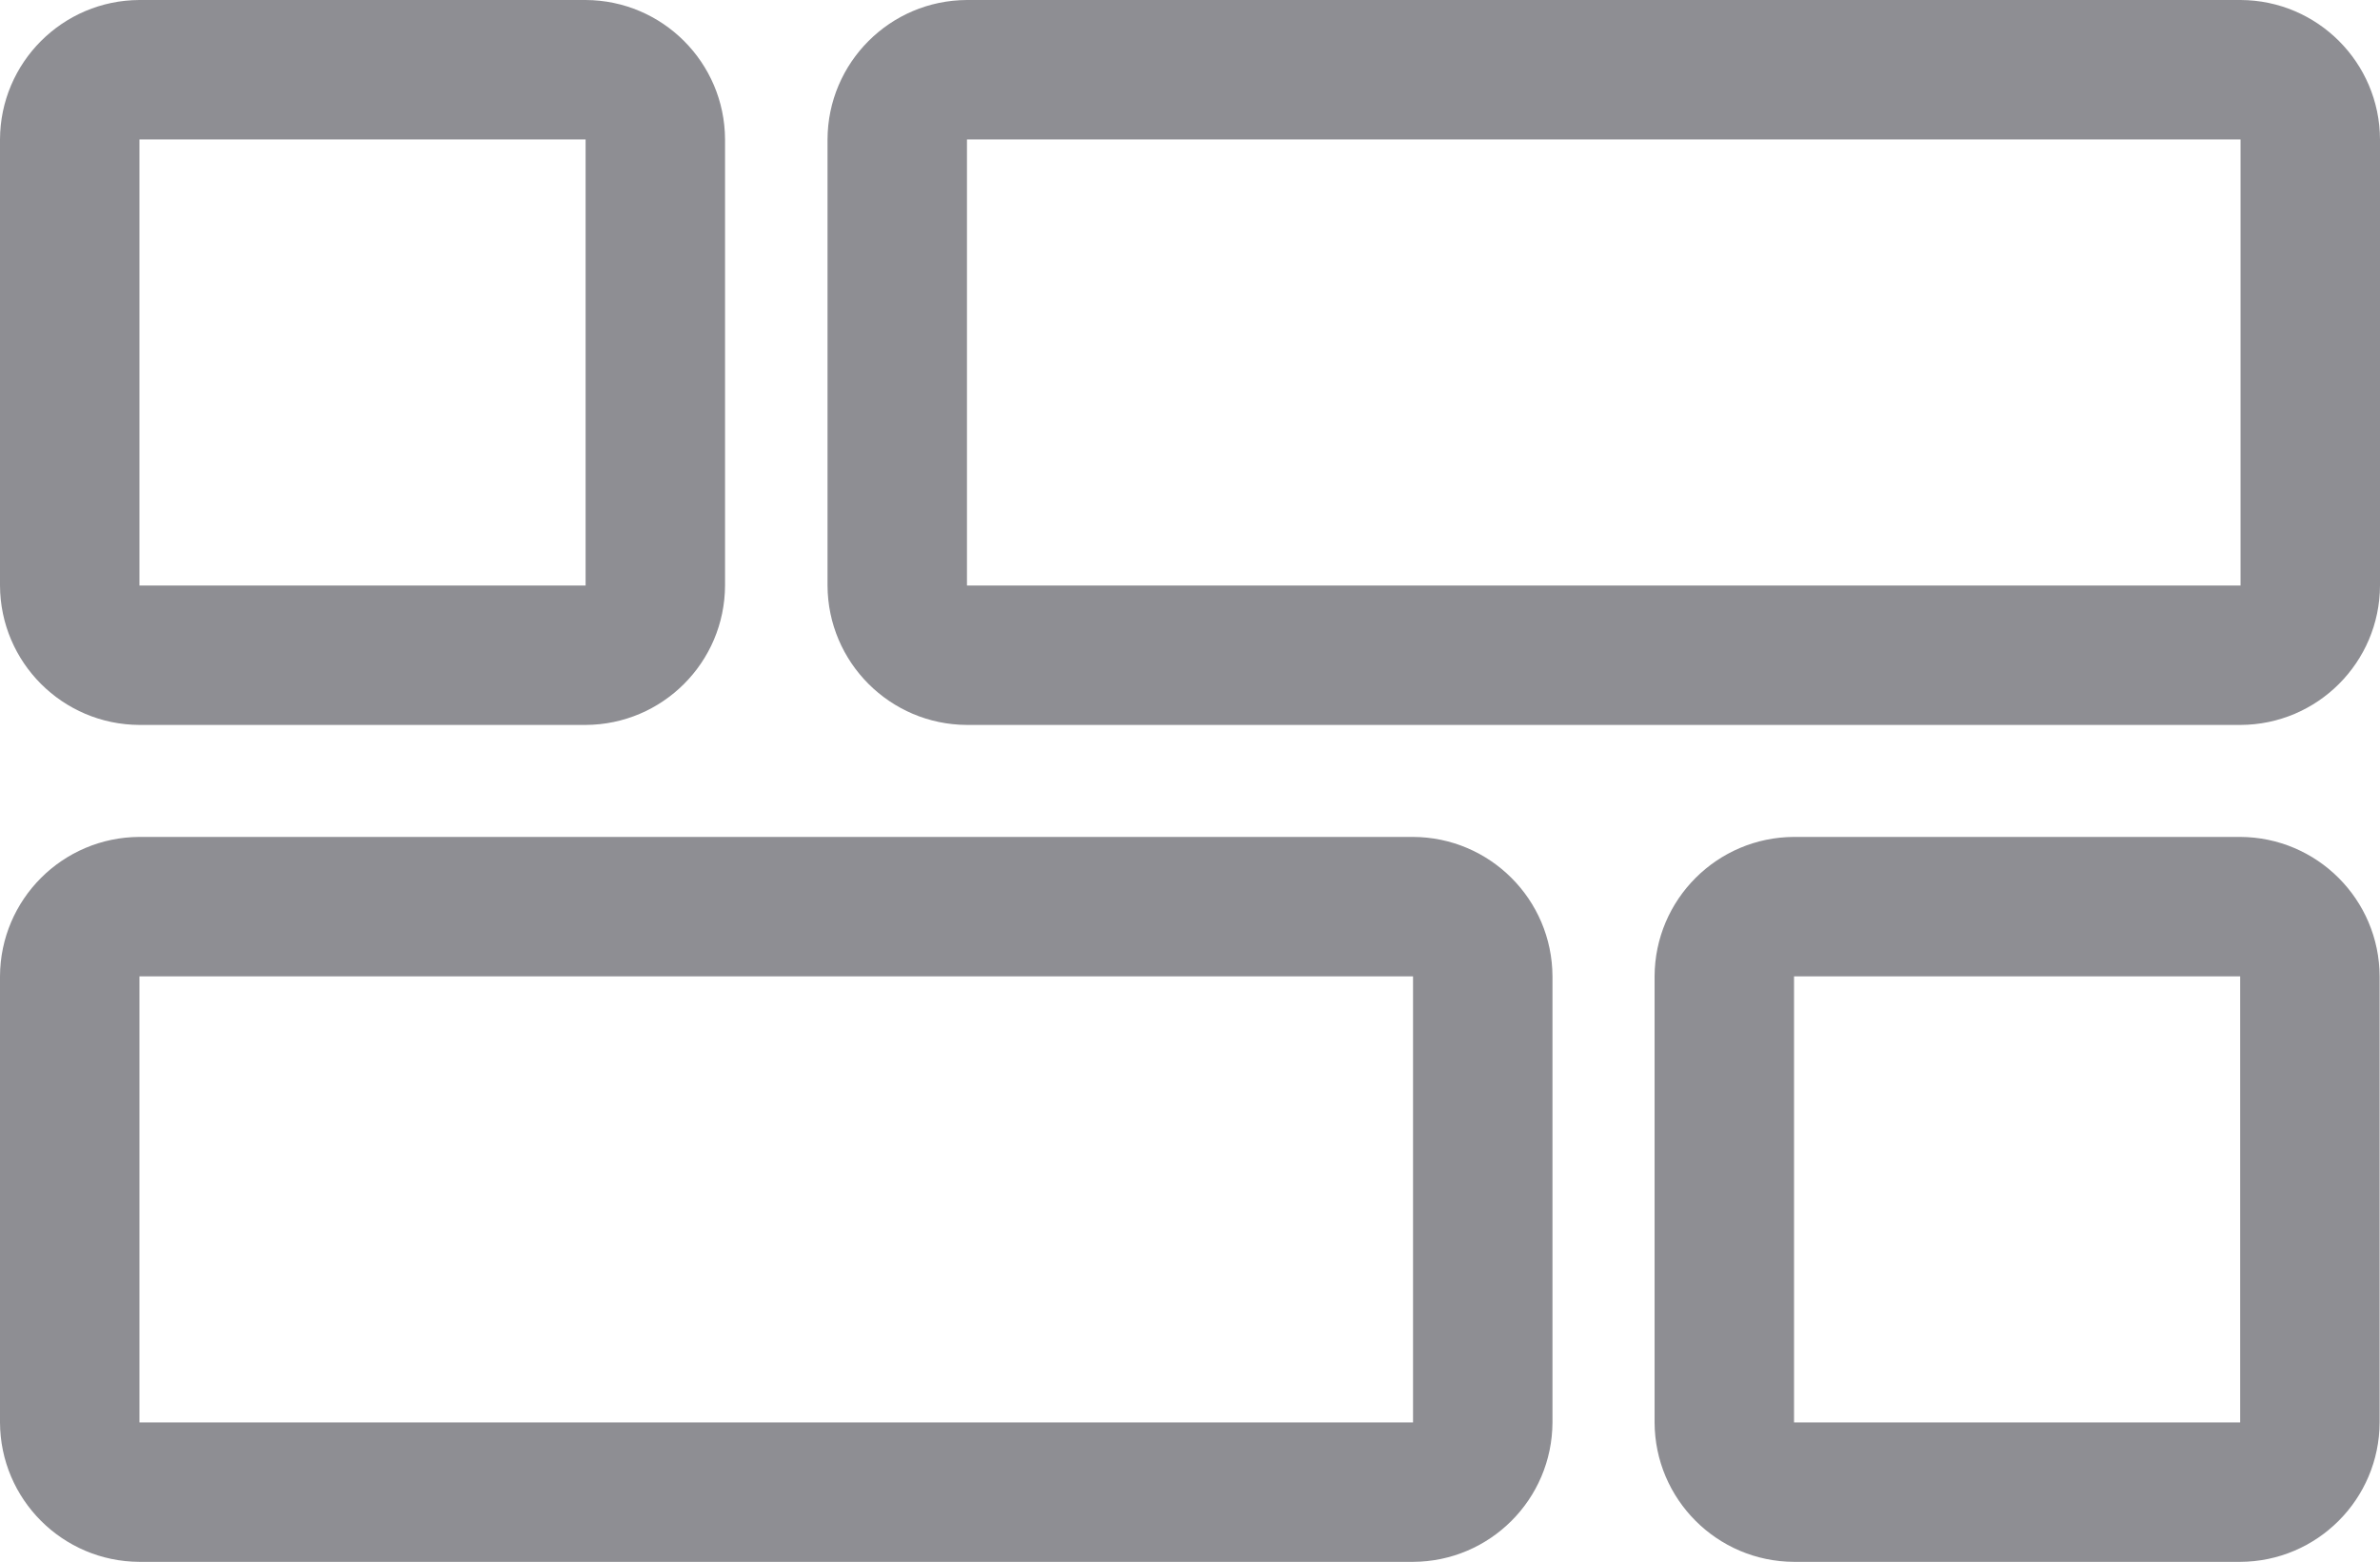
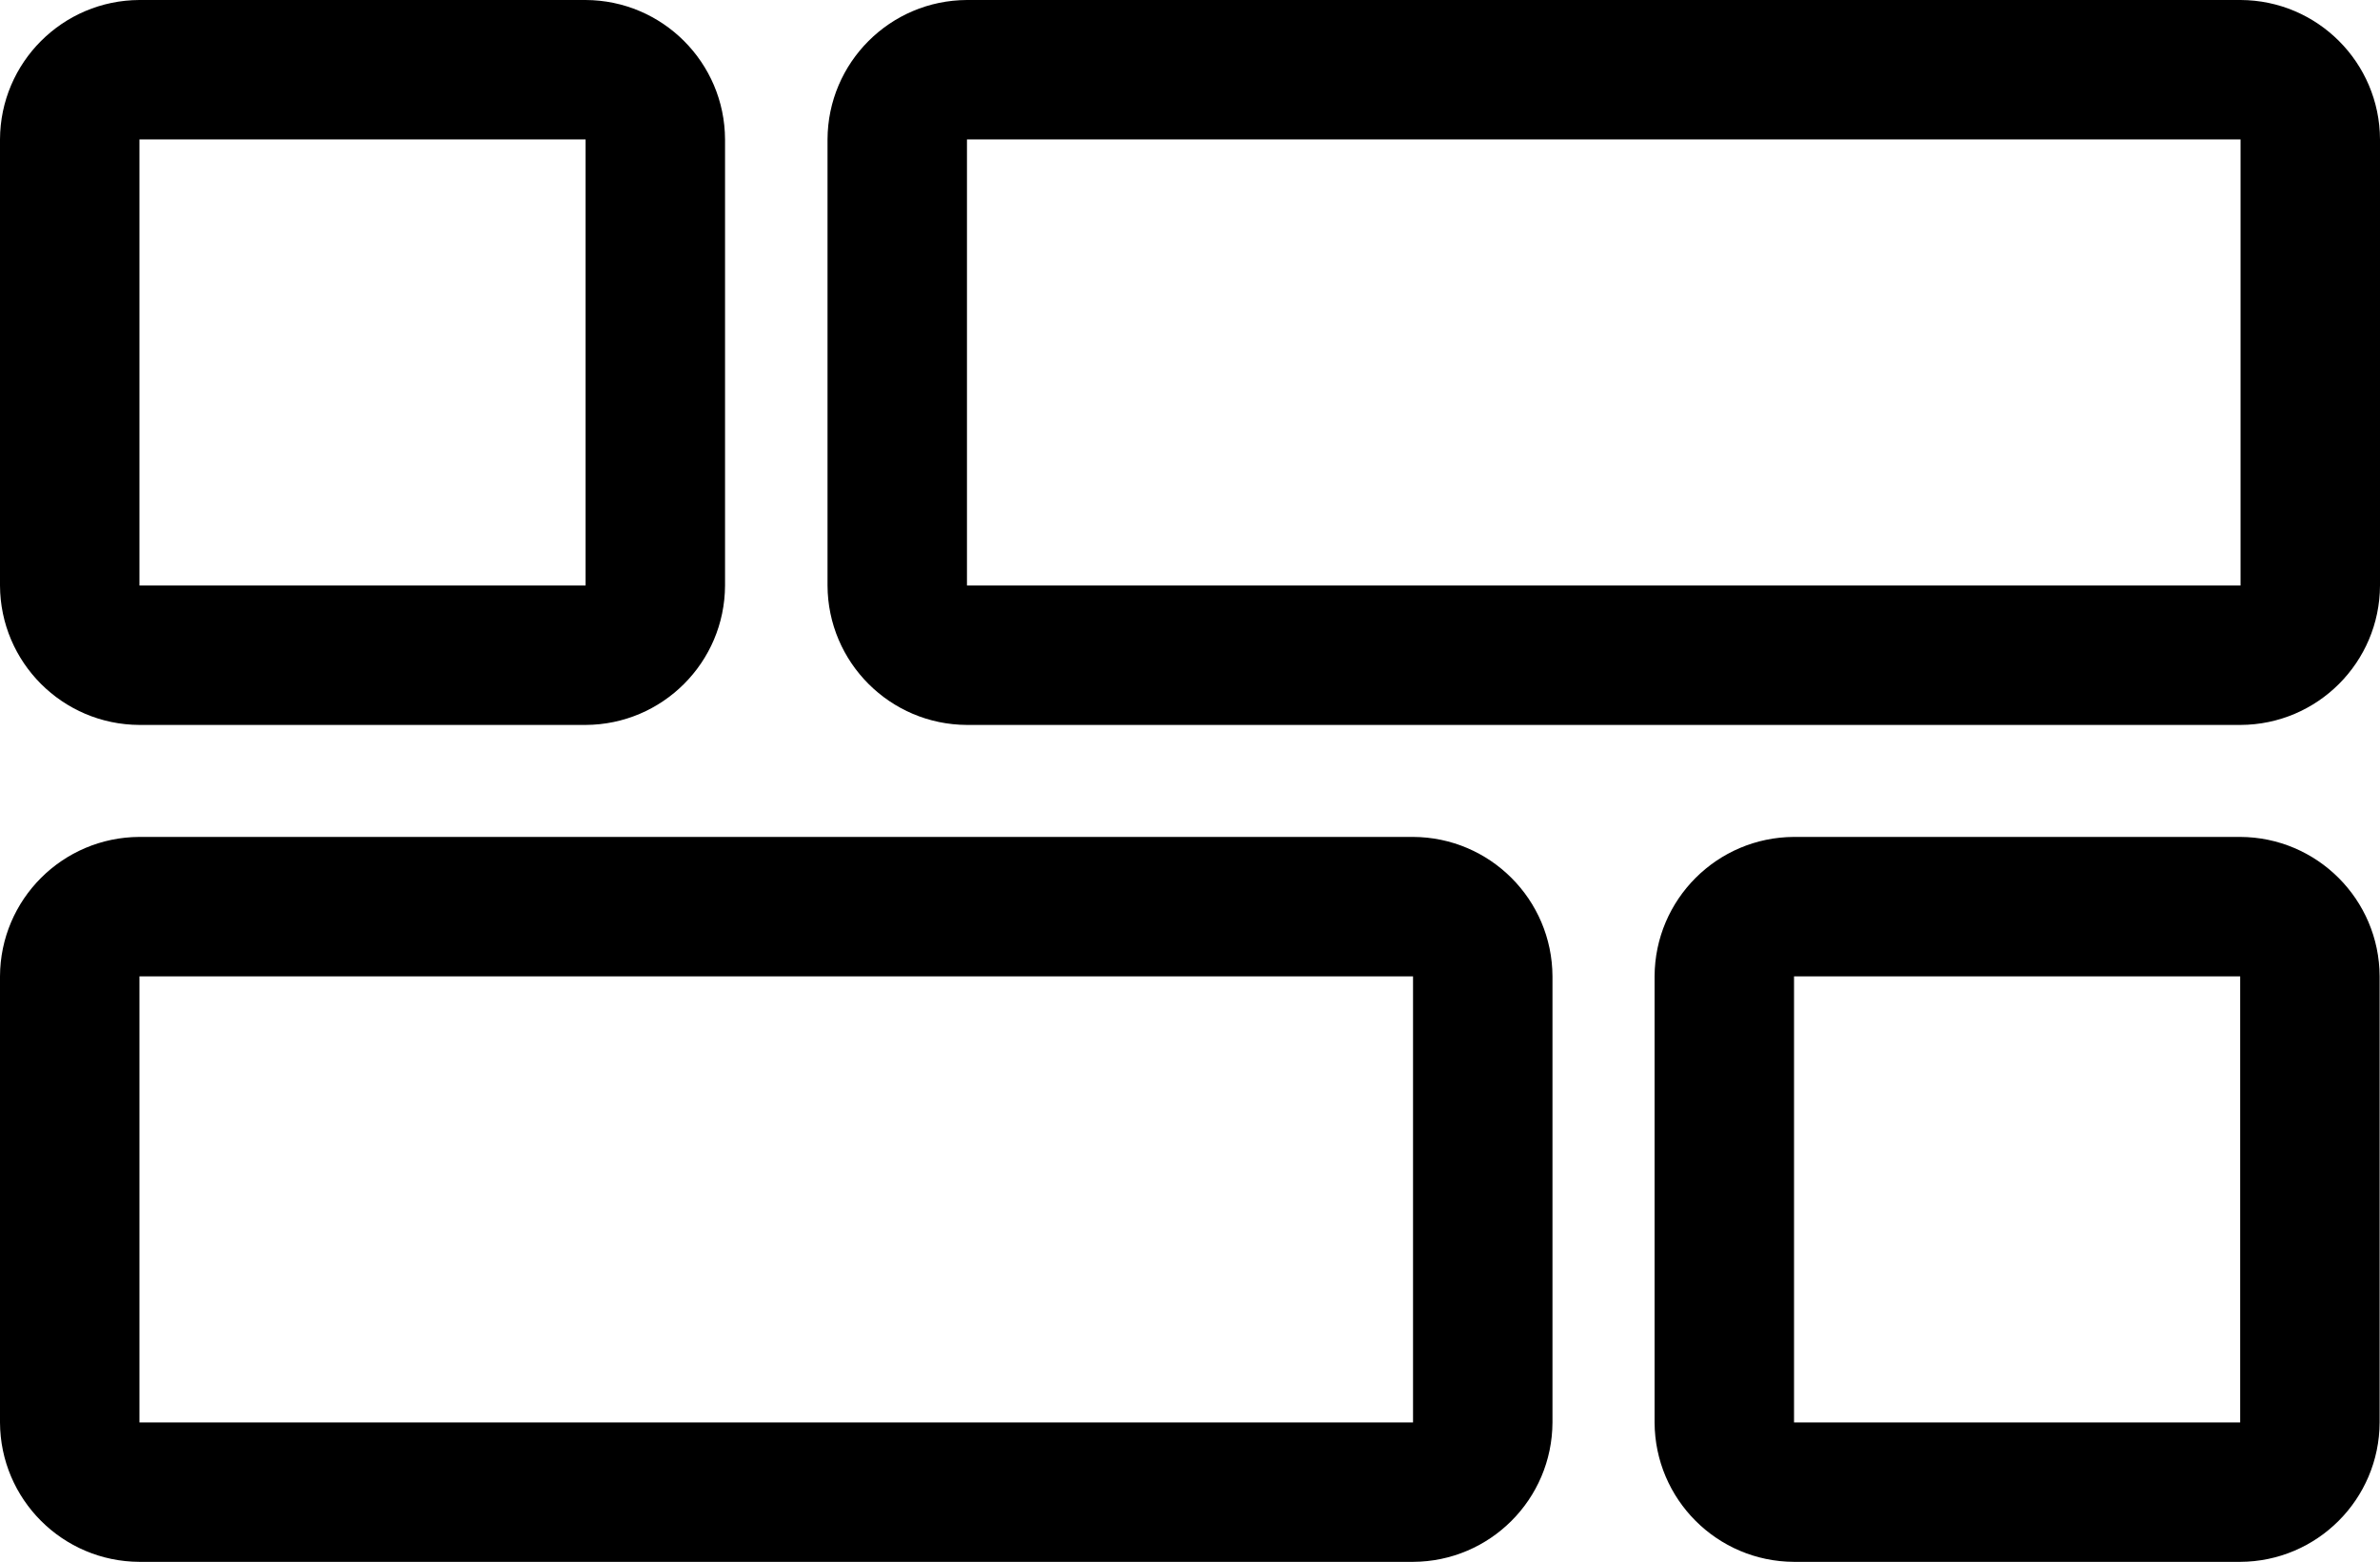
<svg xmlns="http://www.w3.org/2000/svg" width="25.499" height="16.736" viewBox="0 0 25.499 16.736">
  <g id="display" transform="translate(0 -87.981)">
    <g id="Group_375" data-name="Group 375" transform="translate(0 87.981)">
      <g id="Group_374" data-name="Group 374">
-         <path id="Path_494" data-name="Path 494" d="M6.274,87.981H1.494A1.5,1.5,0,0,0,0,89.475v4.78a1.5,1.5,0,0,0,1.494,1.494h4.78a1.5,1.5,0,0,0,1.494-1.494v-4.78A1.5,1.5,0,0,0,6.274,87.981Zm0,6.274H1.494v-4.78h4.78v4.78Z" transform="translate(0 -87.981)" fill="#8e8e93" />
+         <path id="Path_494" data-name="Path 494" d="M6.274,87.981H1.494A1.5,1.5,0,0,0,0,89.475v4.78a1.5,1.5,0,0,0,1.494,1.494h4.78a1.5,1.5,0,0,0,1.494-1.494v-4.78A1.5,1.5,0,0,0,6.274,87.981Zm0,6.274H1.494v-4.78h4.78v4.78Z" transform="translate(0 -87.981)" />
      </g>
    </g>
    <g id="Group_377" data-name="Group 377" transform="translate(8.866 87.981)">
      <g id="Group_376" data-name="Group 376">
-         <path id="Path_495" data-name="Path 495" d="M193.154,87.981H179.509a1.5,1.5,0,0,0-1.494,1.494v4.78a1.5,1.5,0,0,0,1.494,1.494h13.645a1.5,1.5,0,0,0,1.494-1.494v-4.78A1.5,1.5,0,0,0,193.154,87.981Zm0,6.274H179.509v-4.78h13.645v4.78Z" transform="translate(-178.015 -87.981)" fill="#8e8e93" />
+         <path id="Path_495" data-name="Path 495" d="M193.154,87.981H179.509a1.5,1.5,0,0,0-1.494,1.494v4.78a1.5,1.5,0,0,0,1.494,1.494h13.645a1.5,1.5,0,0,0,1.494-1.494v-4.78A1.5,1.5,0,0,0,193.154,87.981Zm0,6.274H179.509v-4.78h13.645v4.78Z" transform="translate(-178.015 -87.981)" />
      </g>
    </g>
    <g id="Group_379" data-name="Group 379" transform="translate(0 96.949)">
      <g id="Group_378" data-name="Group 378">
-         <path id="Path_496" data-name="Path 496" d="M15.139,268.049H1.494A1.5,1.5,0,0,0,0,269.543v4.78a1.5,1.5,0,0,0,1.494,1.494H15.139a1.5,1.5,0,0,0,1.494-1.494v-4.78A1.5,1.5,0,0,0,15.139,268.049Zm0,6.274H1.494v-4.78H15.139v4.78Z" transform="translate(0 -268.049)" fill="#8e8e93" />
+         <path id="Path_496" data-name="Path 496" d="M15.139,268.049H1.494A1.5,1.5,0,0,0,0,269.543v4.78a1.5,1.5,0,0,0,1.494,1.494H15.139a1.5,1.5,0,0,0,1.494-1.494v-4.78A1.5,1.5,0,0,0,15.139,268.049Zm0,6.274H1.494v-4.78H15.139v4.78Z" transform="translate(0 -268.049)" />
      </g>
    </g>
    <g id="Group_381" data-name="Group 381" transform="translate(17.731 96.949)">
      <g id="Group_380" data-name="Group 380">
-         <path id="Path_497" data-name="Path 497" d="M362.3,268.049h-4.78a1.5,1.5,0,0,0-1.494,1.494v4.78a1.5,1.5,0,0,0,1.494,1.494h4.78a1.5,1.5,0,0,0,1.494-1.494v-4.78A1.5,1.5,0,0,0,362.3,268.049Zm0,6.274h-4.78v-4.78h4.78v4.78Z" transform="translate(-356.03 -268.049)" fill="#8e8e93" />
+         <path id="Path_497" data-name="Path 497" d="M362.3,268.049h-4.78a1.5,1.5,0,0,0-1.494,1.494v4.78a1.5,1.5,0,0,0,1.494,1.494h4.78a1.5,1.5,0,0,0,1.494-1.494v-4.78A1.5,1.5,0,0,0,362.3,268.049Zm0,6.274h-4.78v-4.78h4.78v4.78Z" transform="translate(-356.03 -268.049)" />
      </g>
    </g>
  </g>
</svg>
